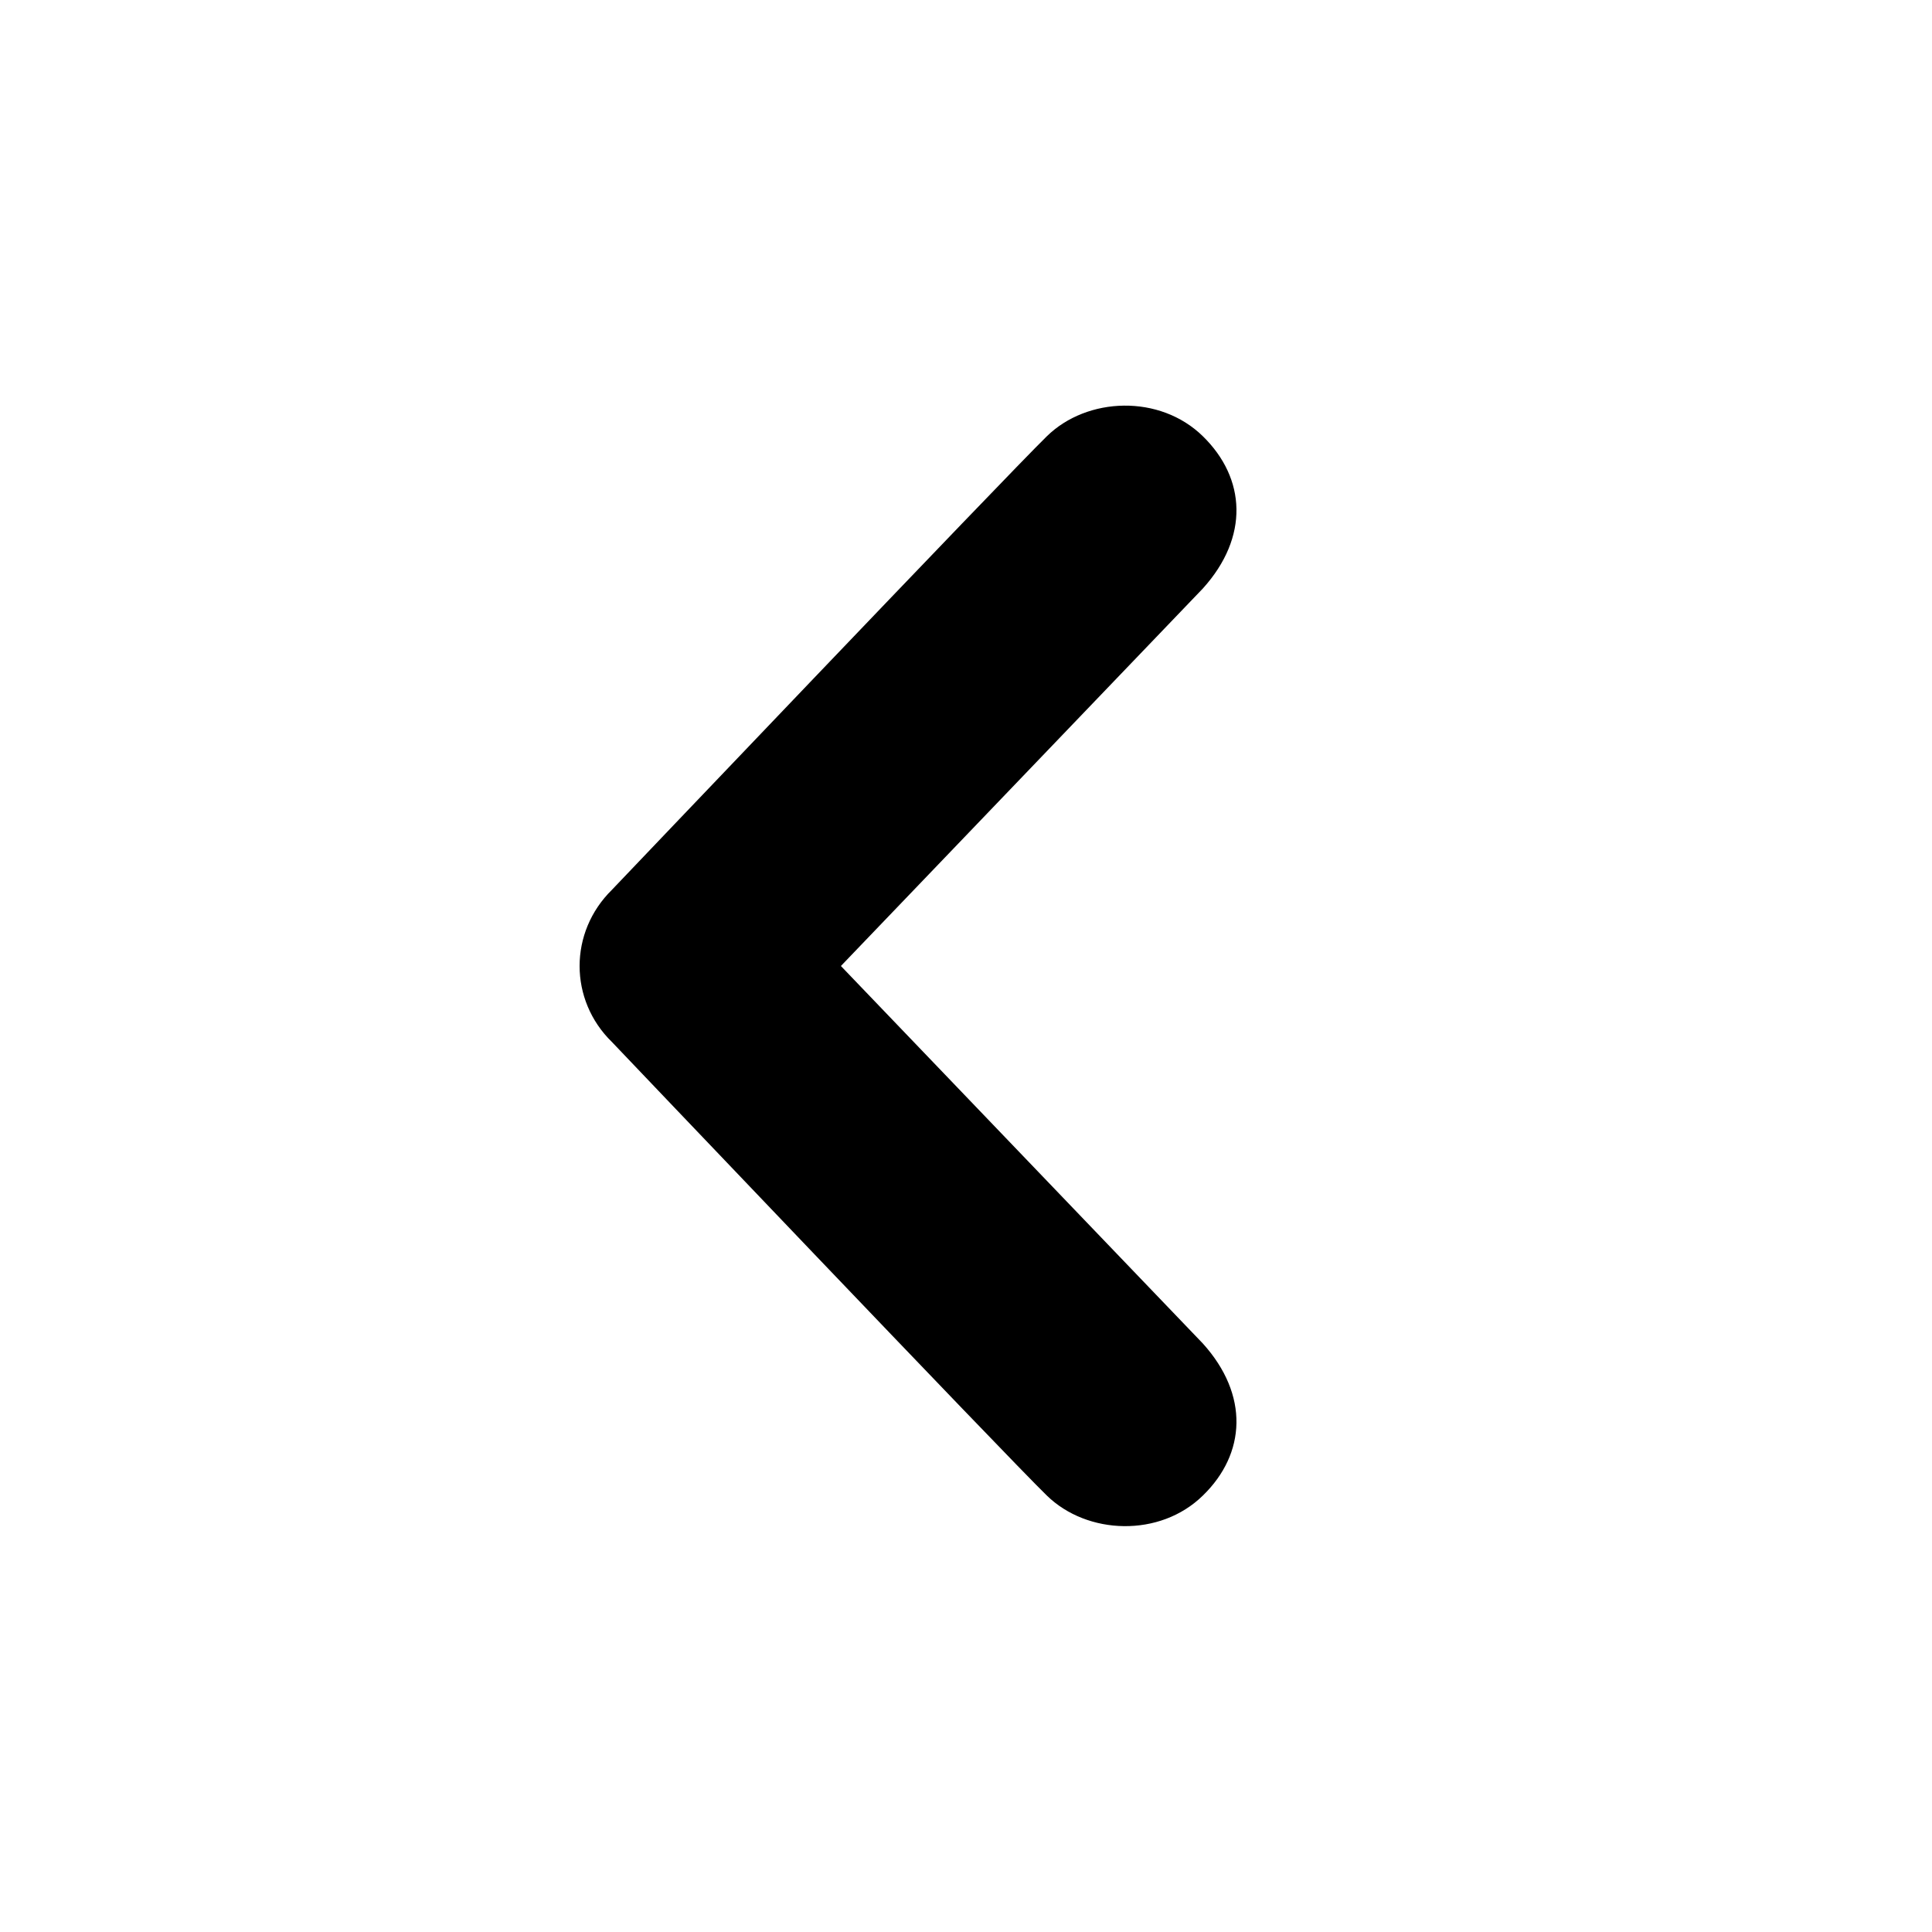
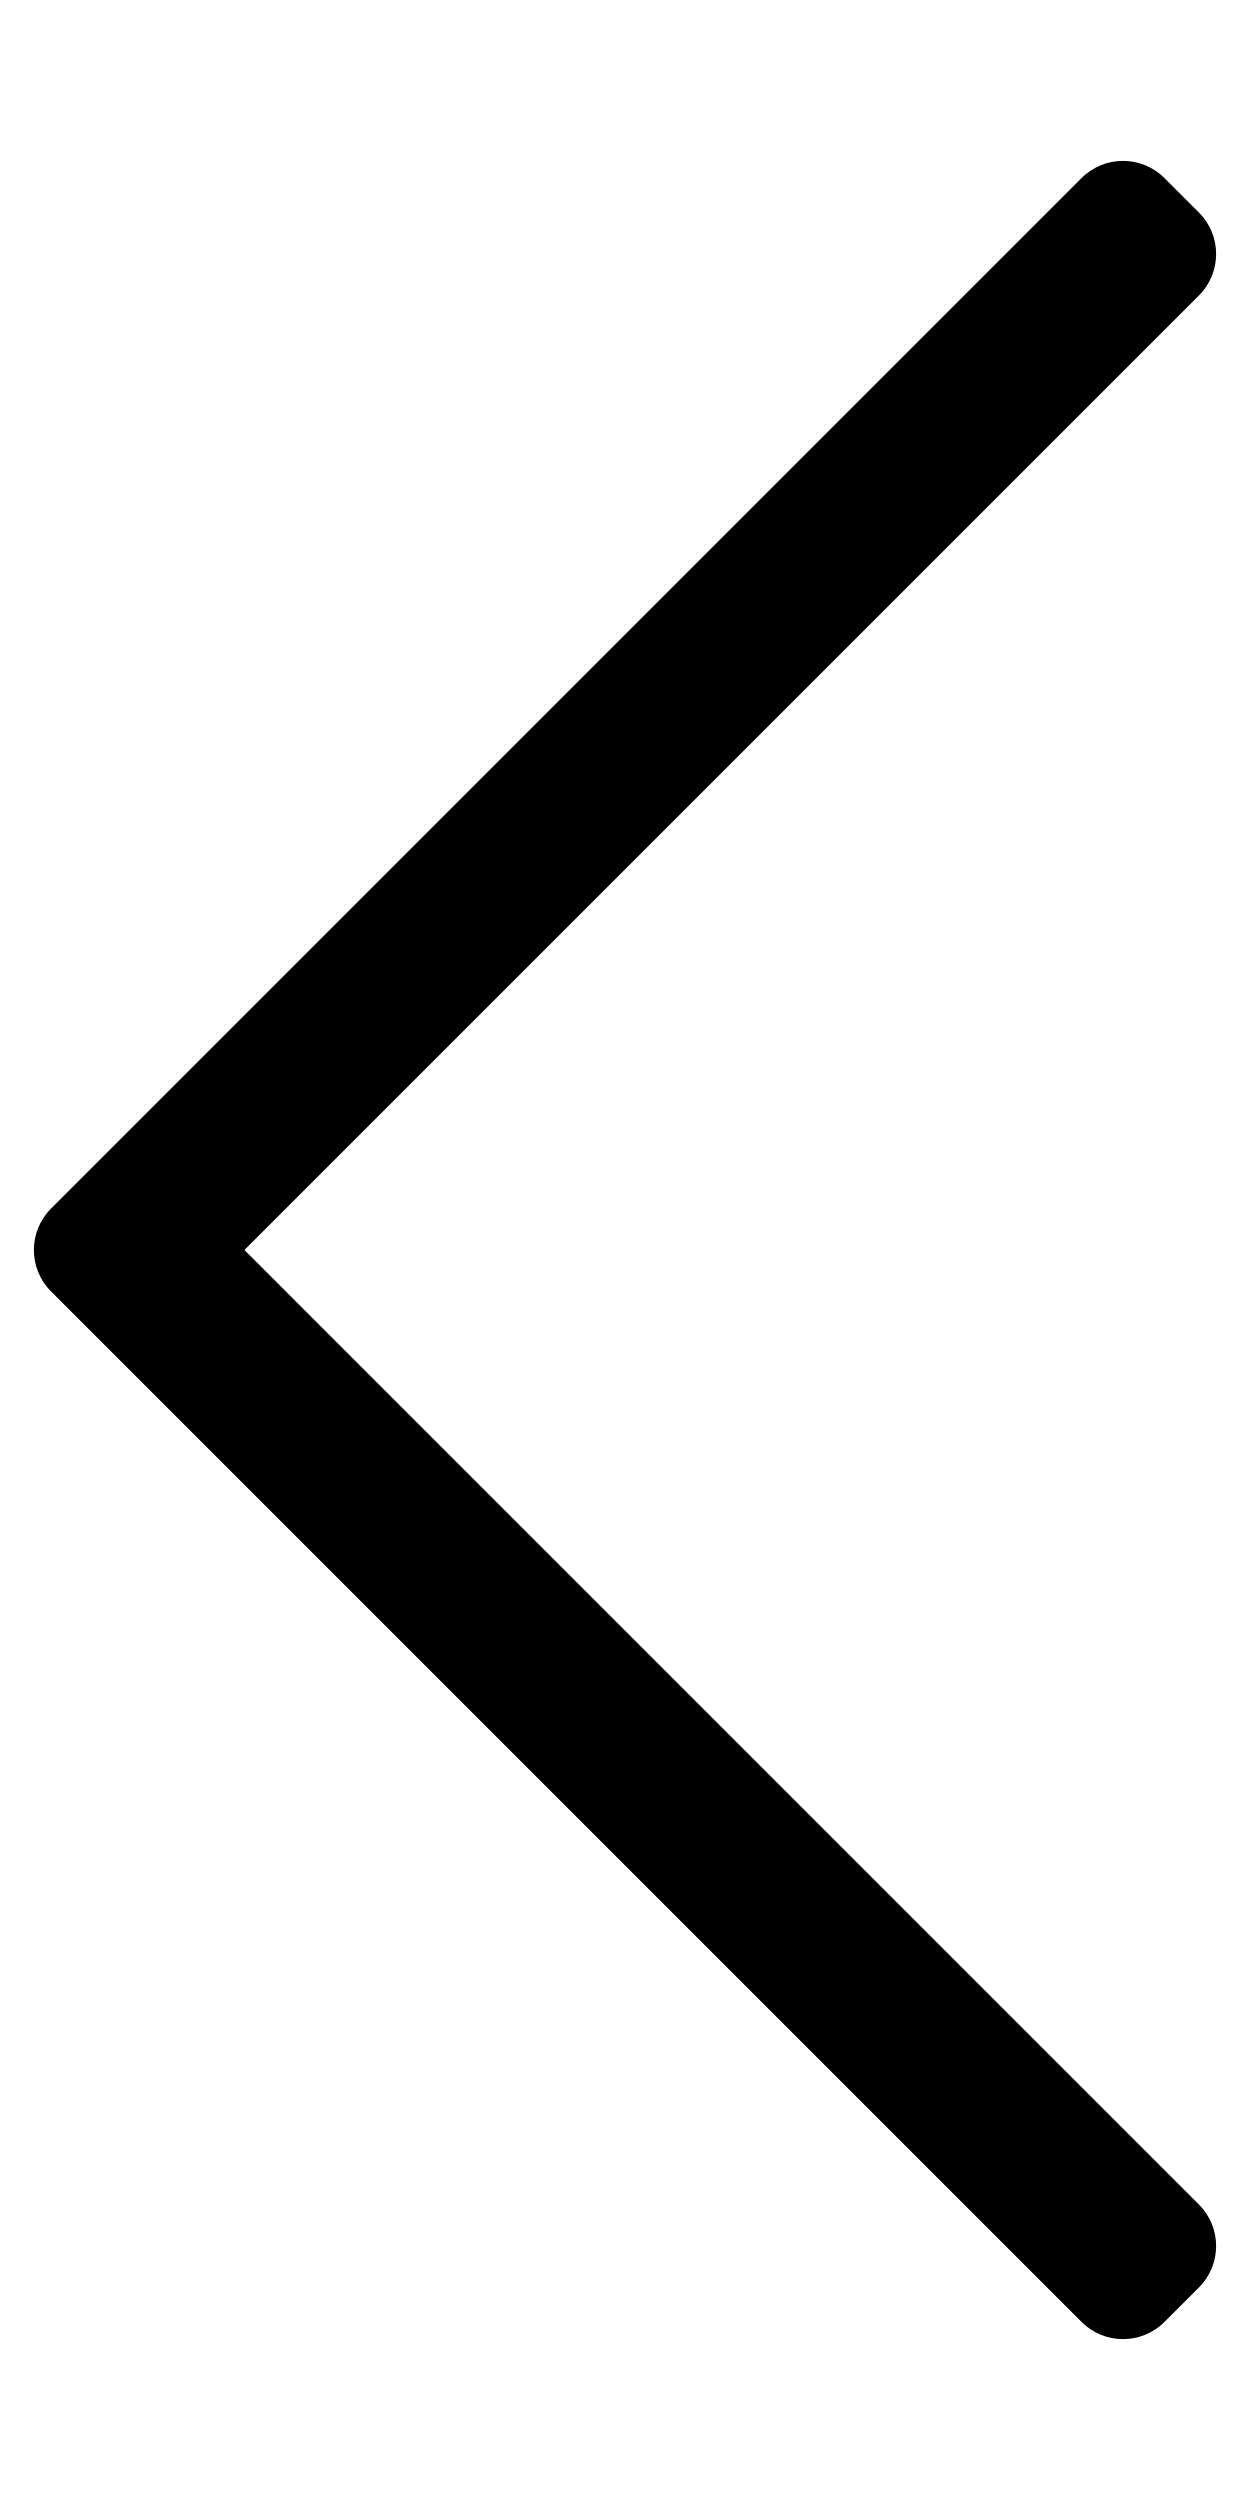
- <svg xmlns="http://www.w3.org/2000/svg" version="1.1" id="Chevron_left" x="0px" y="0px" viewBox="0 0 20 20" enable-background="new 0 0 20 20" xml:space="preserve">
-   <path d="M12.452,4.516c0.446,0.436,0.481,1.043,0,1.576L8.705,10l3.747,3.908c0.481,0.533,0.446,1.141,0,1.574  c-0.445,0.436-1.197,0.408-1.615,0c-0.418-0.406-4.502-4.695-4.502-4.695C6.112,10.57,6,10.285,6,10s0.112-0.57,0.335-0.789  c0,0,4.084-4.287,4.502-4.695C11.255,4.107,12.007,4.08,12.452,4.516z" />
+ <svg xmlns="http://www.w3.org/2000/svg" viewBox="0 0 256 512">
+   <path d="M238.475 475.535l7.071-7.07c4.686-4.686 4.686-12.284 0-16.971L50.053 256 245.546 60.506c4.686-4.686 4.686-12.284 0-16.971l-7.071-7.07c-4.686-4.686-12.284-4.686-16.97 0L10.454 247.515c-4.686 4.686-4.686 12.284 0 16.971l211.051 211.05c4.686 4.686 12.284 4.686 16.97-.001z" />
</svg>
